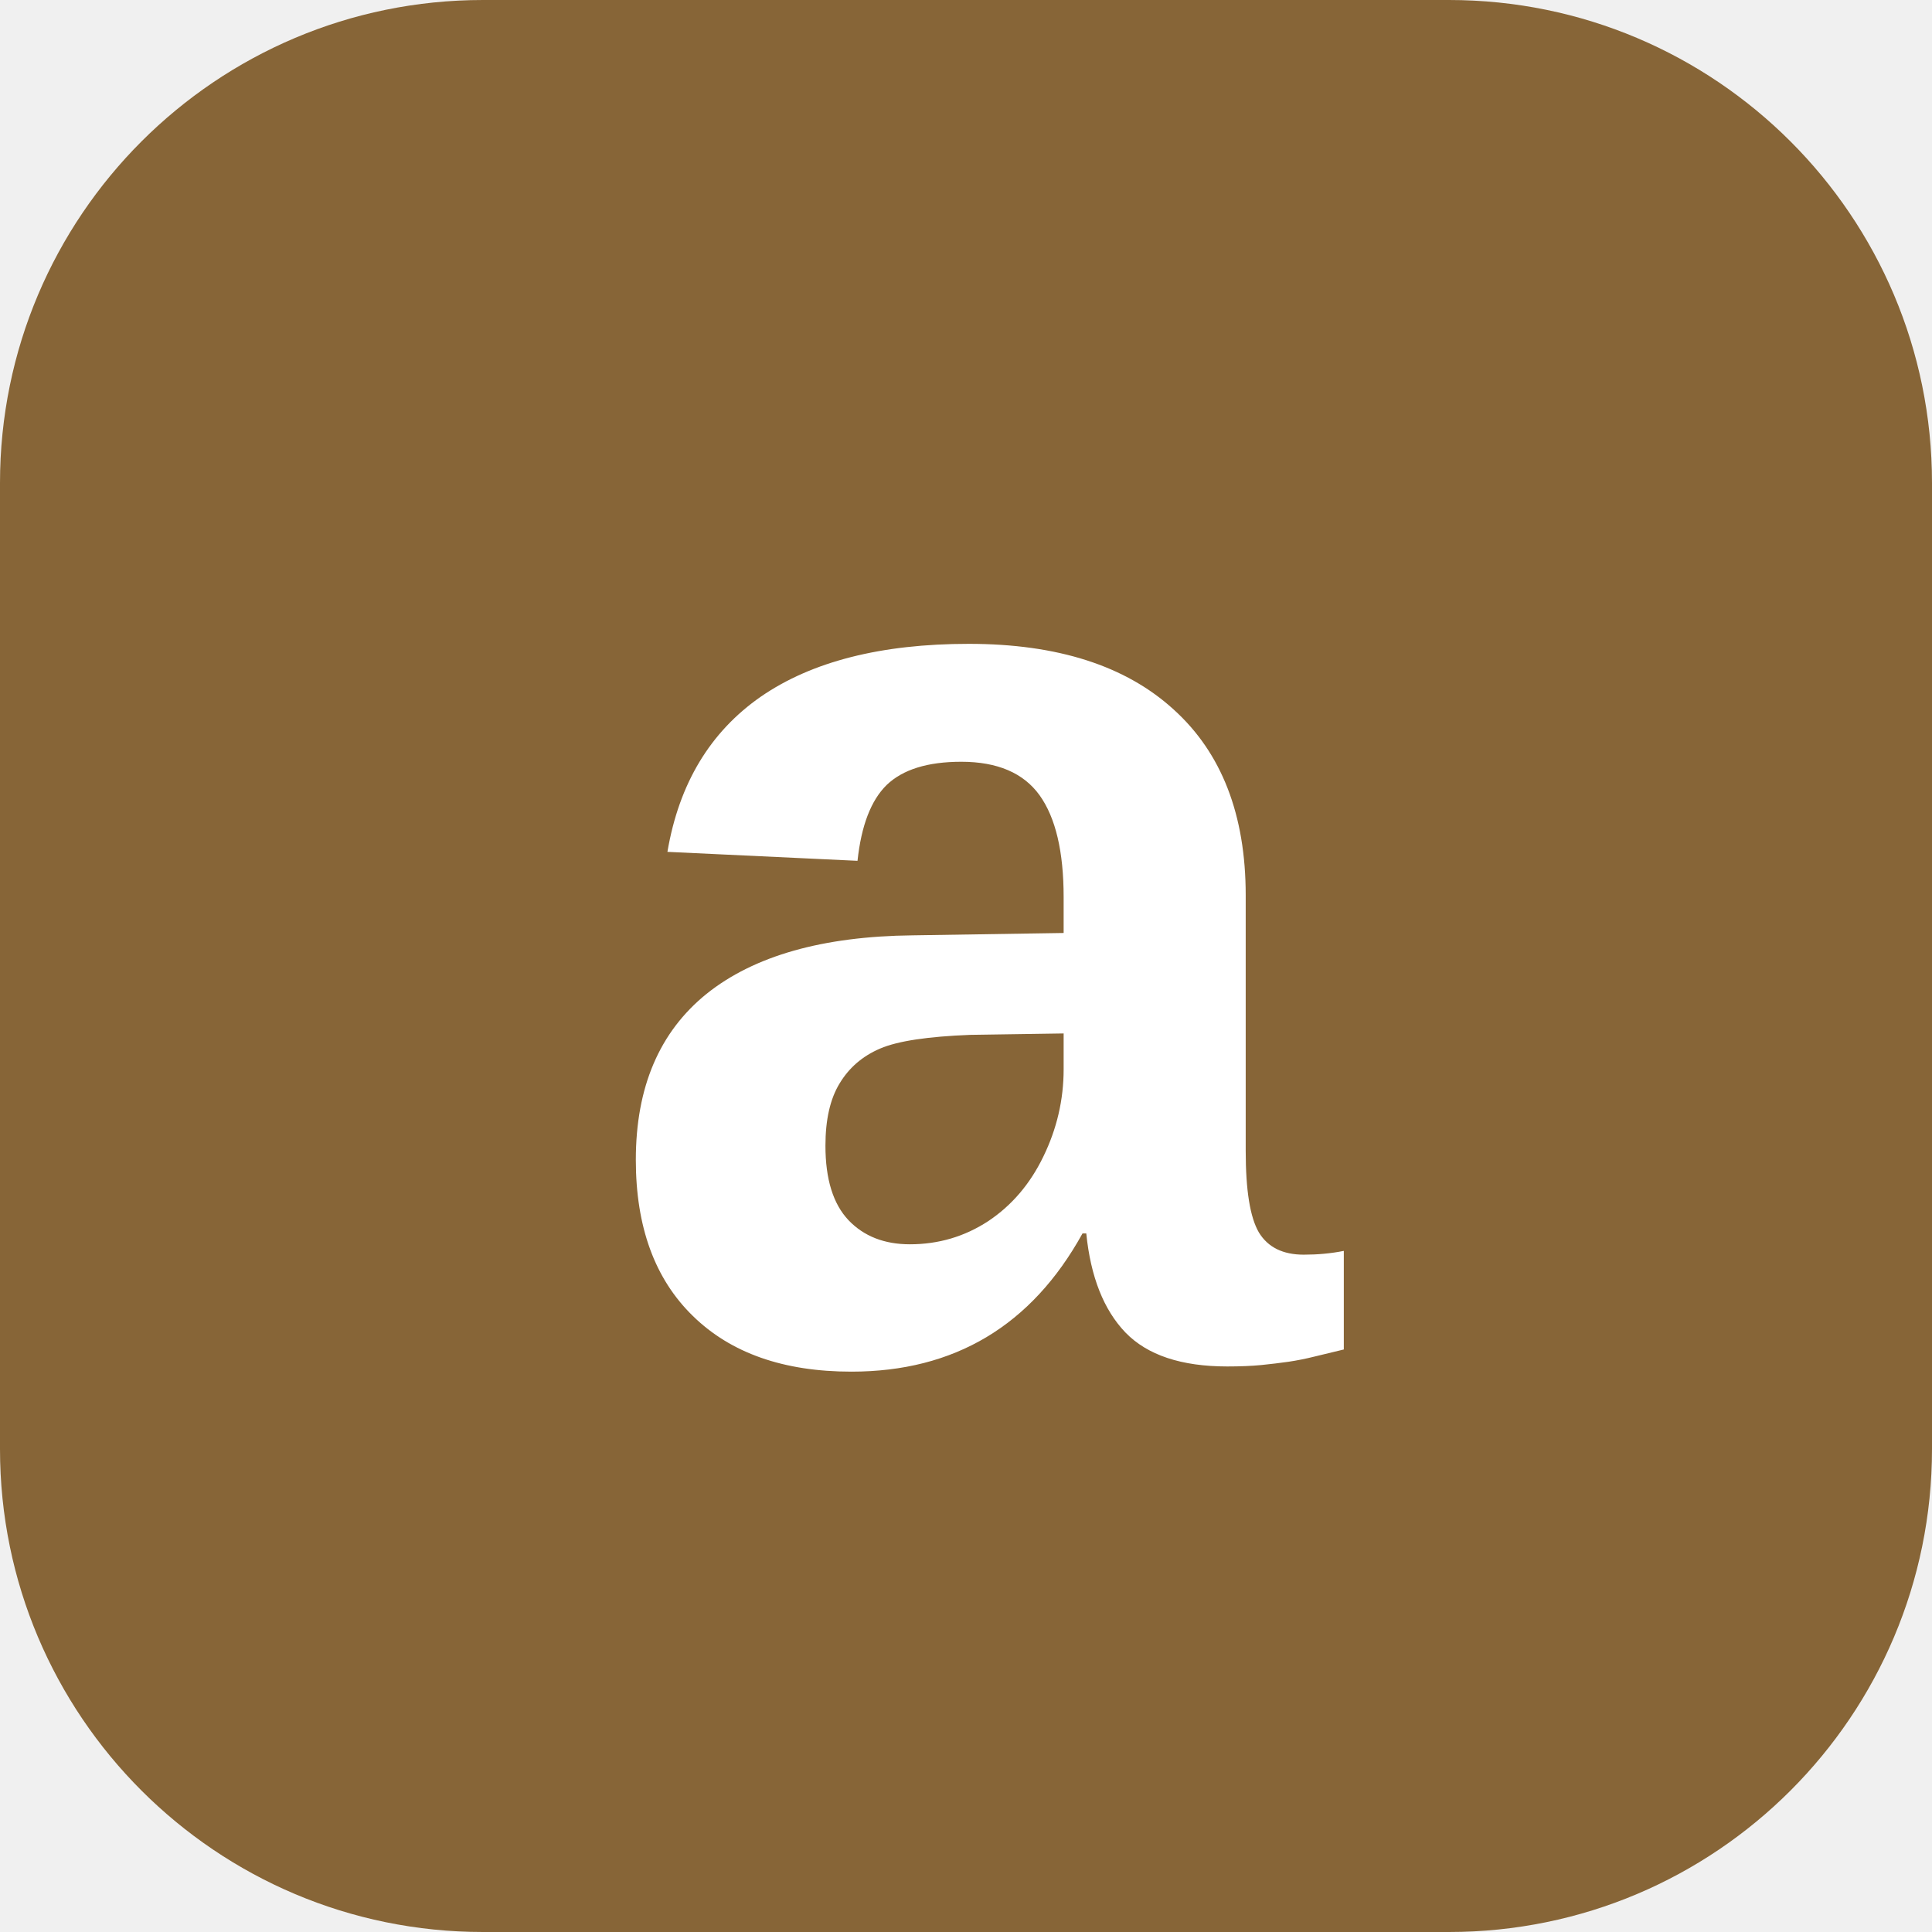
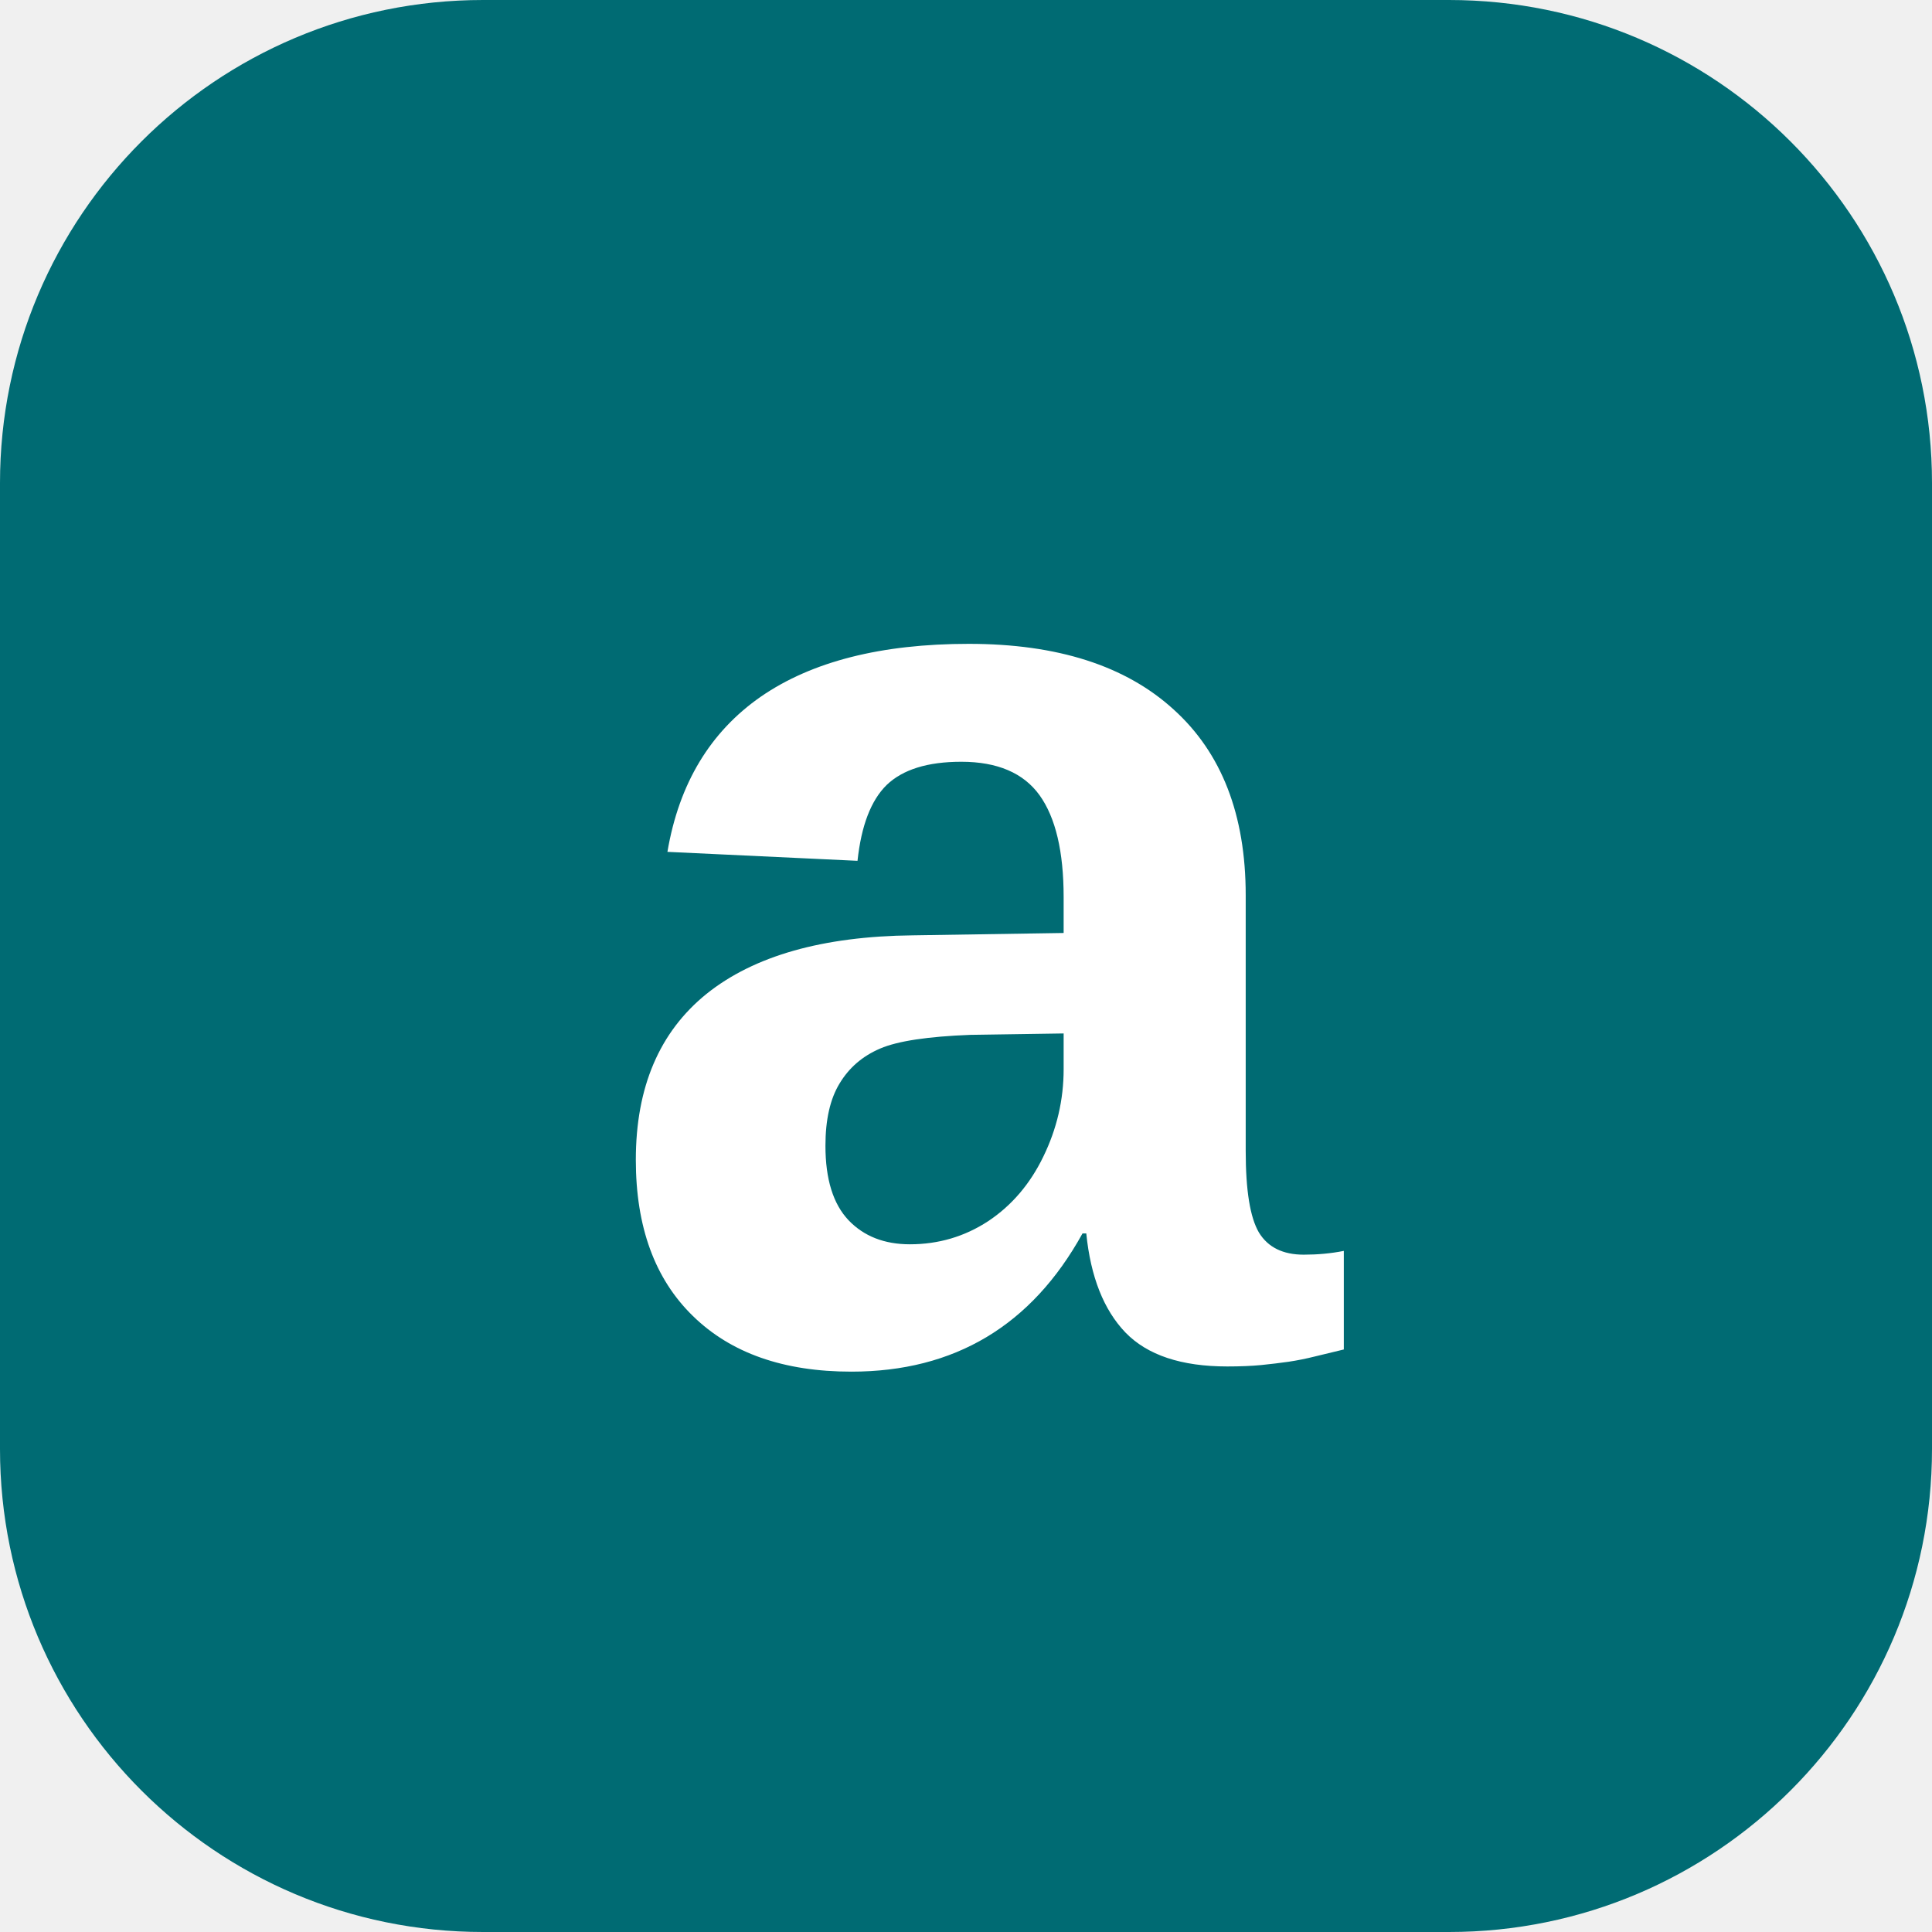
<svg xmlns="http://www.w3.org/2000/svg" viewBox="0 0 64 64">
-   <rect width="64" height="64" rx="16" fill="#876537" />
+   <rect width="64" height="64" rx="16" fill="#006b73" />
  <text x="32" y="45" font-size="44" font-family="Arial" font-weight="bold" text-anchor="middle" fill="white">a</text>
</svg>
